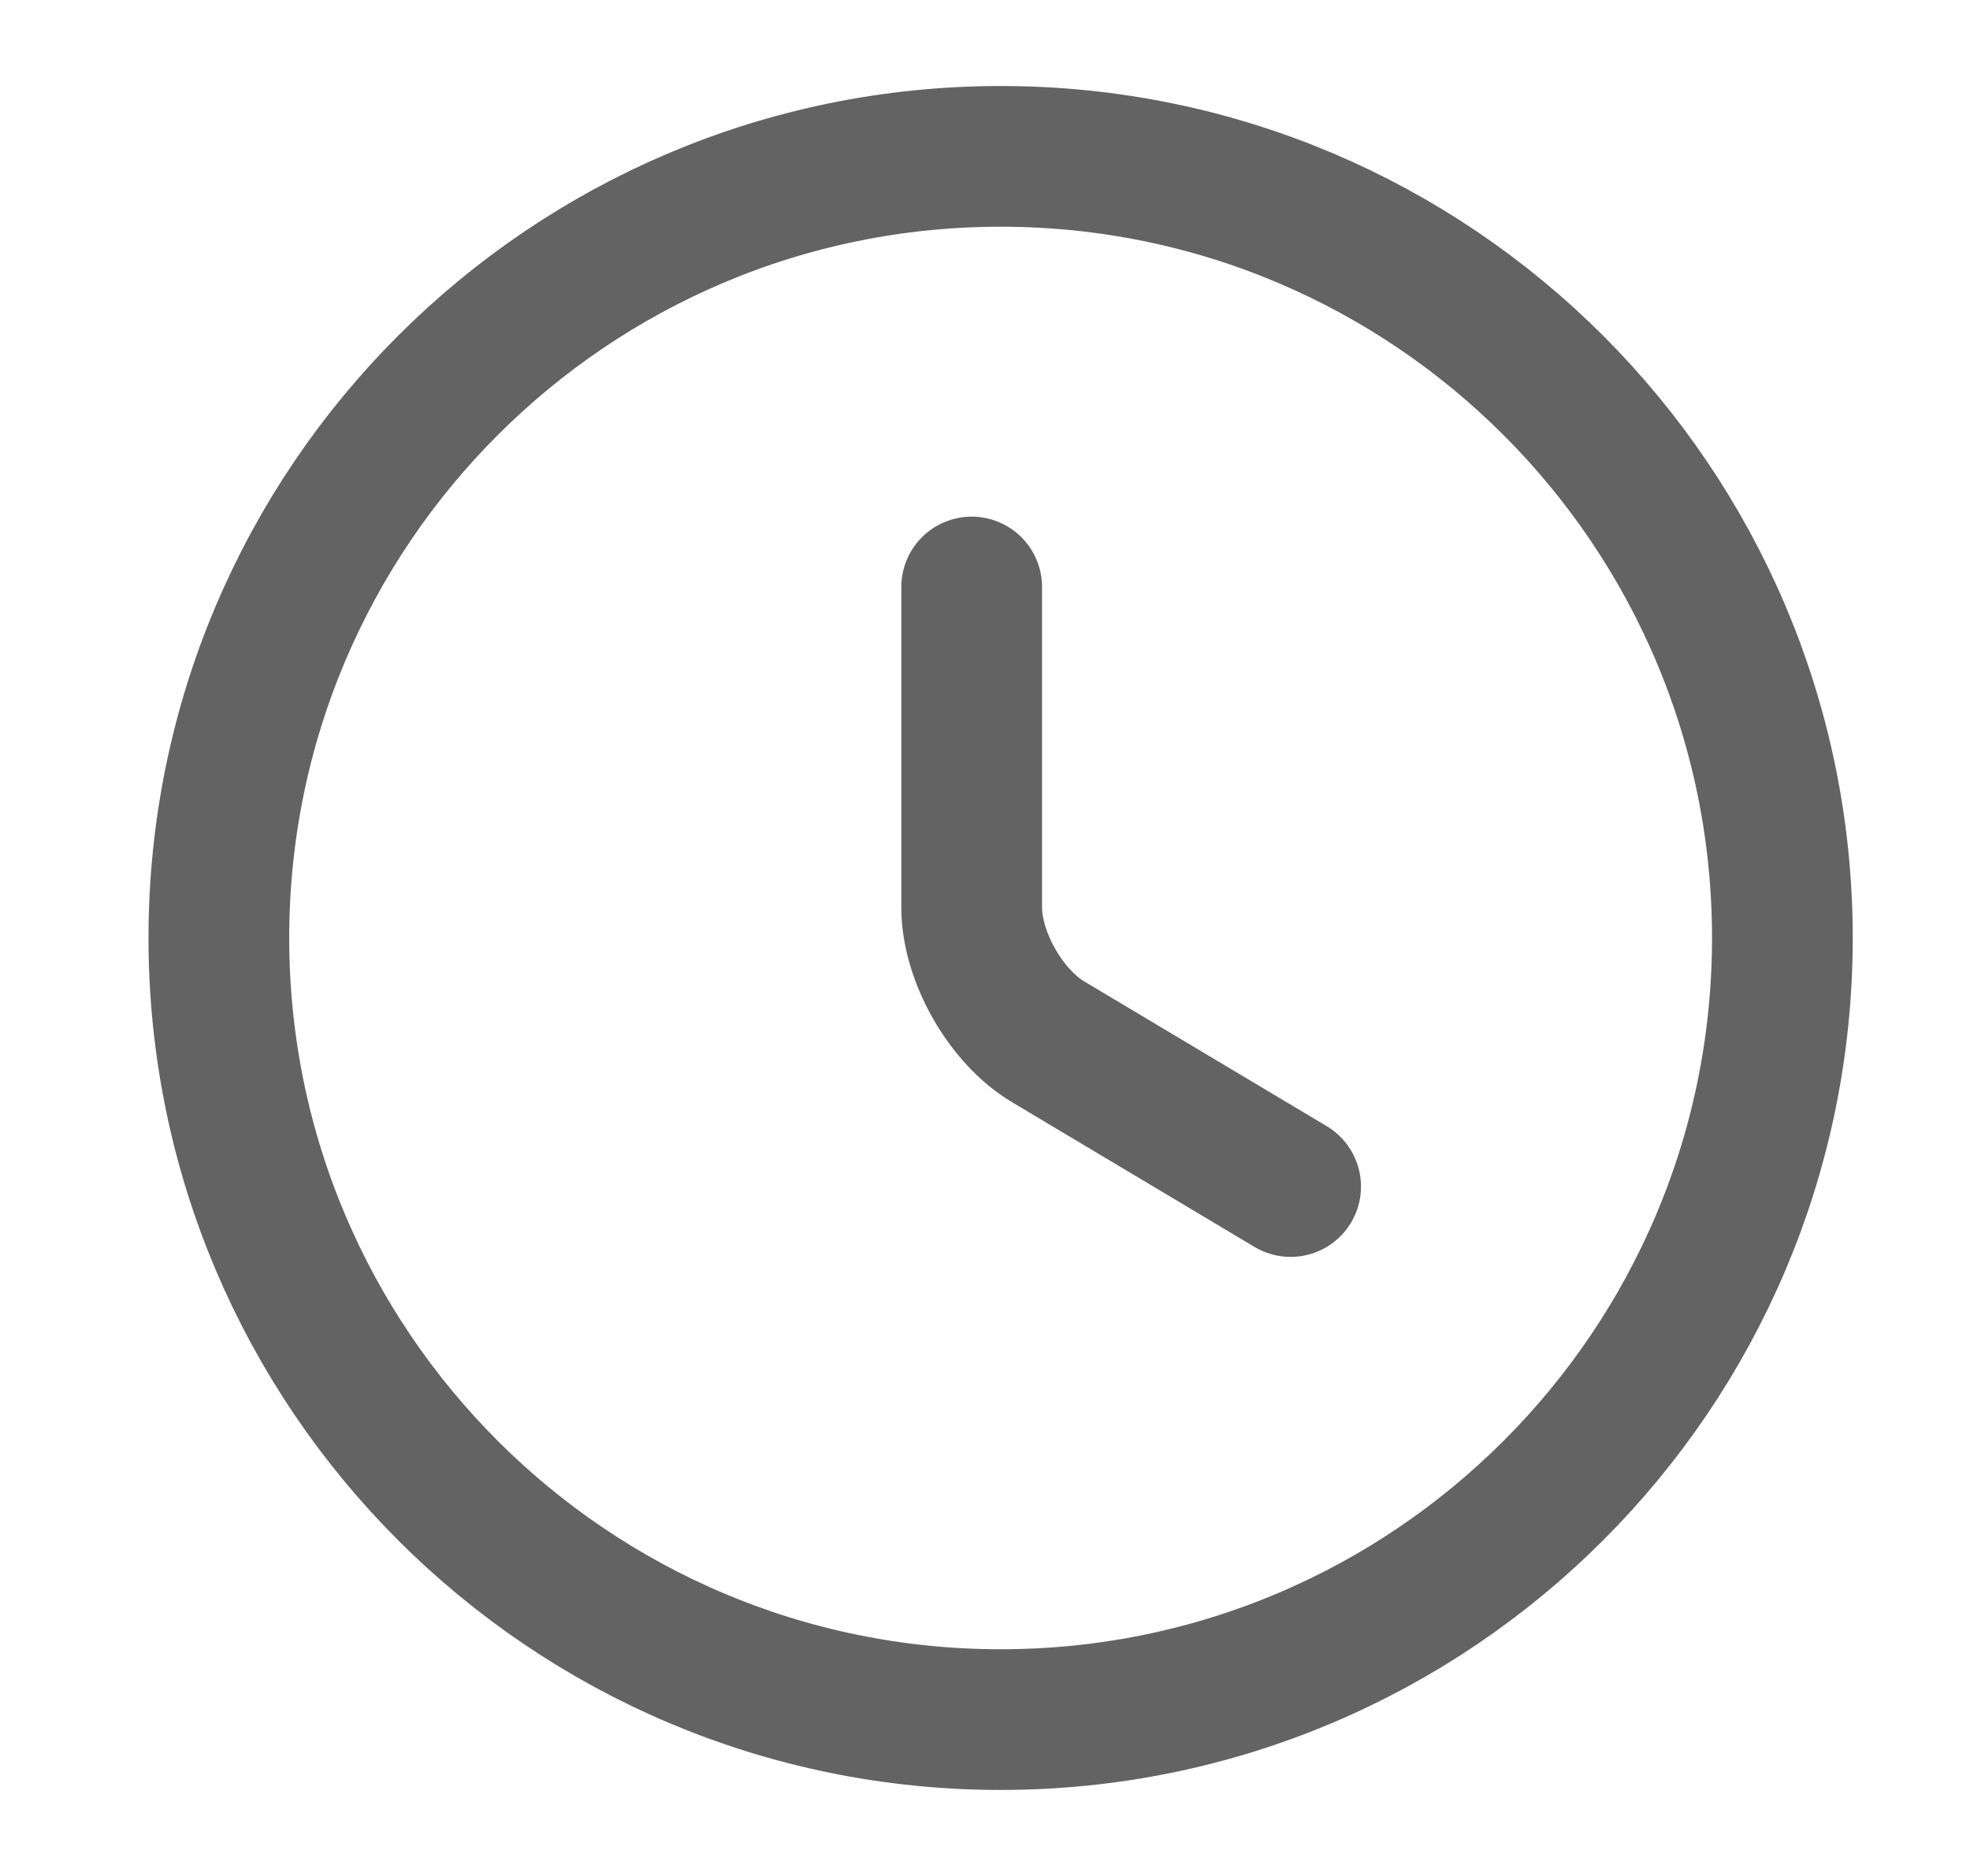
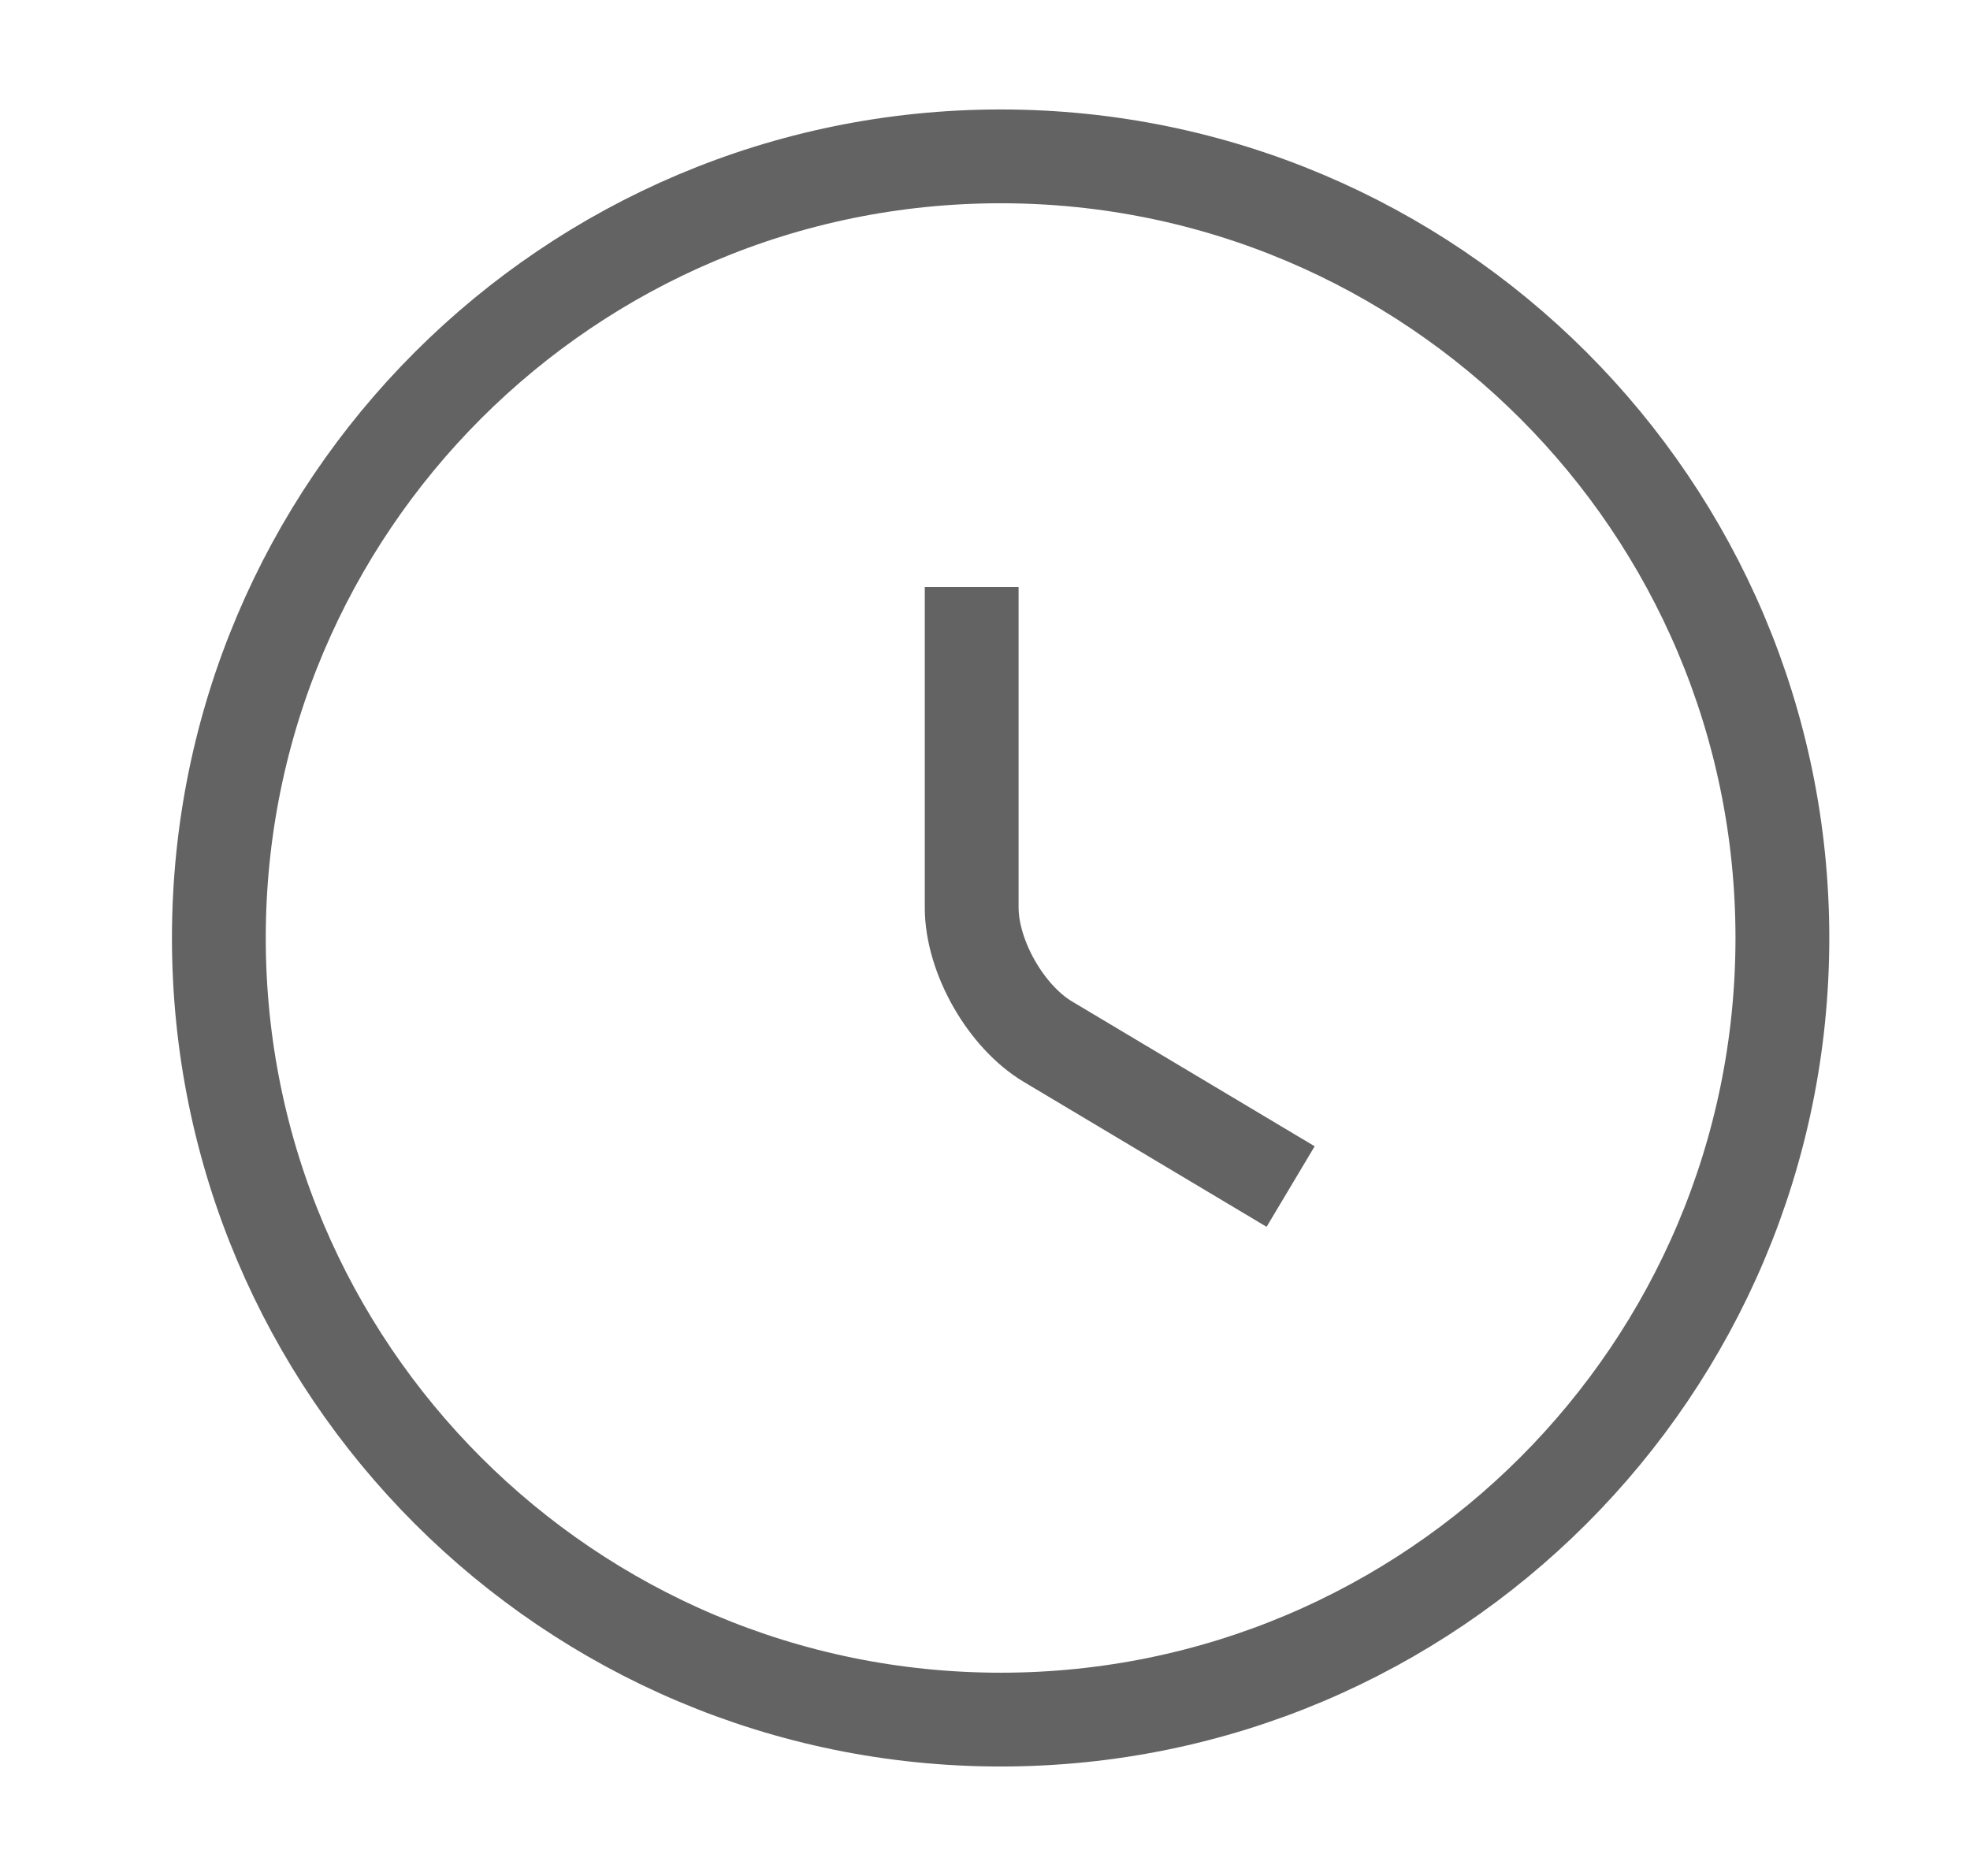
<svg xmlns="http://www.w3.org/2000/svg" width="21" height="20" viewBox="0 0 21 20" fill="none">
-   <path d="M10.667 18.333C6.067 18.333 2.333 14.6 2.333 10C2.333 5.4 6.067 1.667 10.667 1.667C15.267 1.667 19 5.4 19 10C19 14.6 15.267 18.333 10.667 18.333Z" stroke="#636363" stroke-width="1.5" stroke-linecap="round" stroke-linejoin="round" />
-   <path d="M13.758 12.65L11.175 11.108C10.725 10.842 10.358 10.2 10.358 9.675V6.258" stroke="#636363" stroke-width="1.5" stroke-linecap="round" stroke-linejoin="round" />
+   <path d="M10.667 18.333C6.067 18.333 2.333 14.6 2.333 10C2.333 5.4 6.067 1.667 10.667 1.667C15.267 1.667 19 5.4 19 10C19 14.6 15.267 18.333 10.667 18.333Z" stroke="#636363" strokeWidth="1.5" strokeLinecap="round" strokeLinejoin="round" />
+   <path d="M13.758 12.65L11.175 11.108C10.725 10.842 10.358 10.2 10.358 9.675V6.258" stroke="#636363" strokeWidth="1.5" strokeLinecap="round" strokeLinejoin="round" />
</svg>
